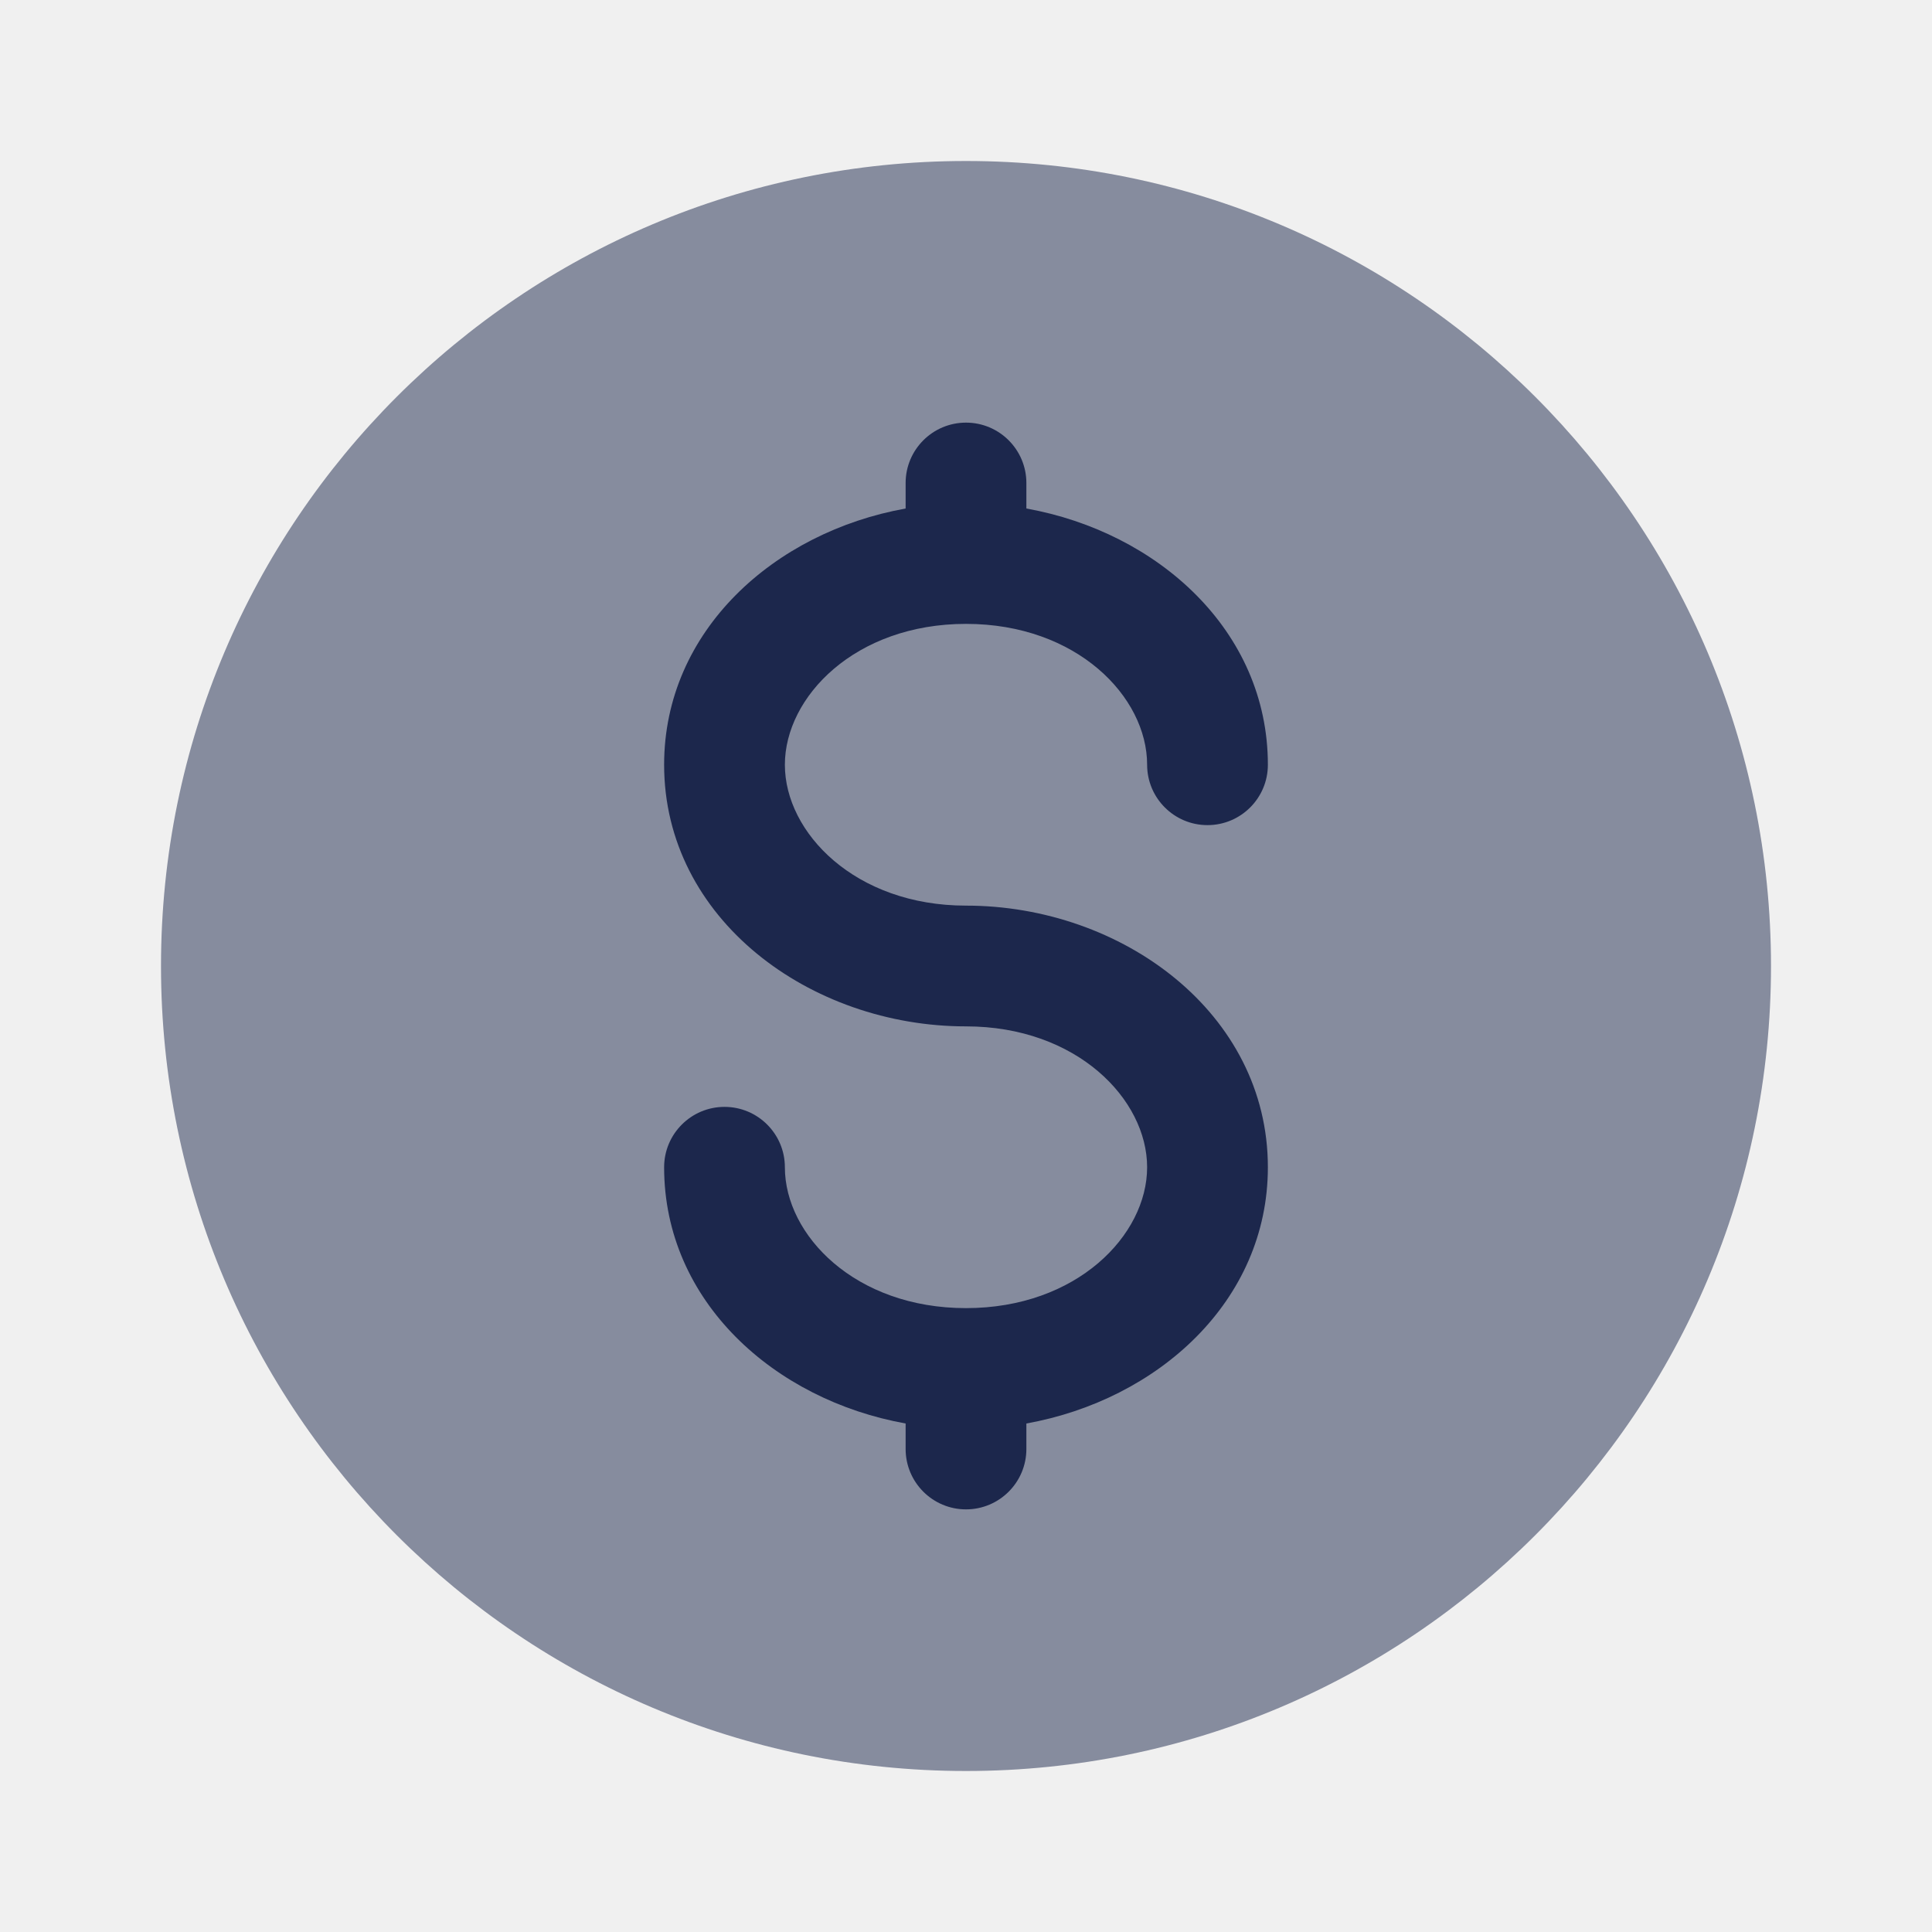
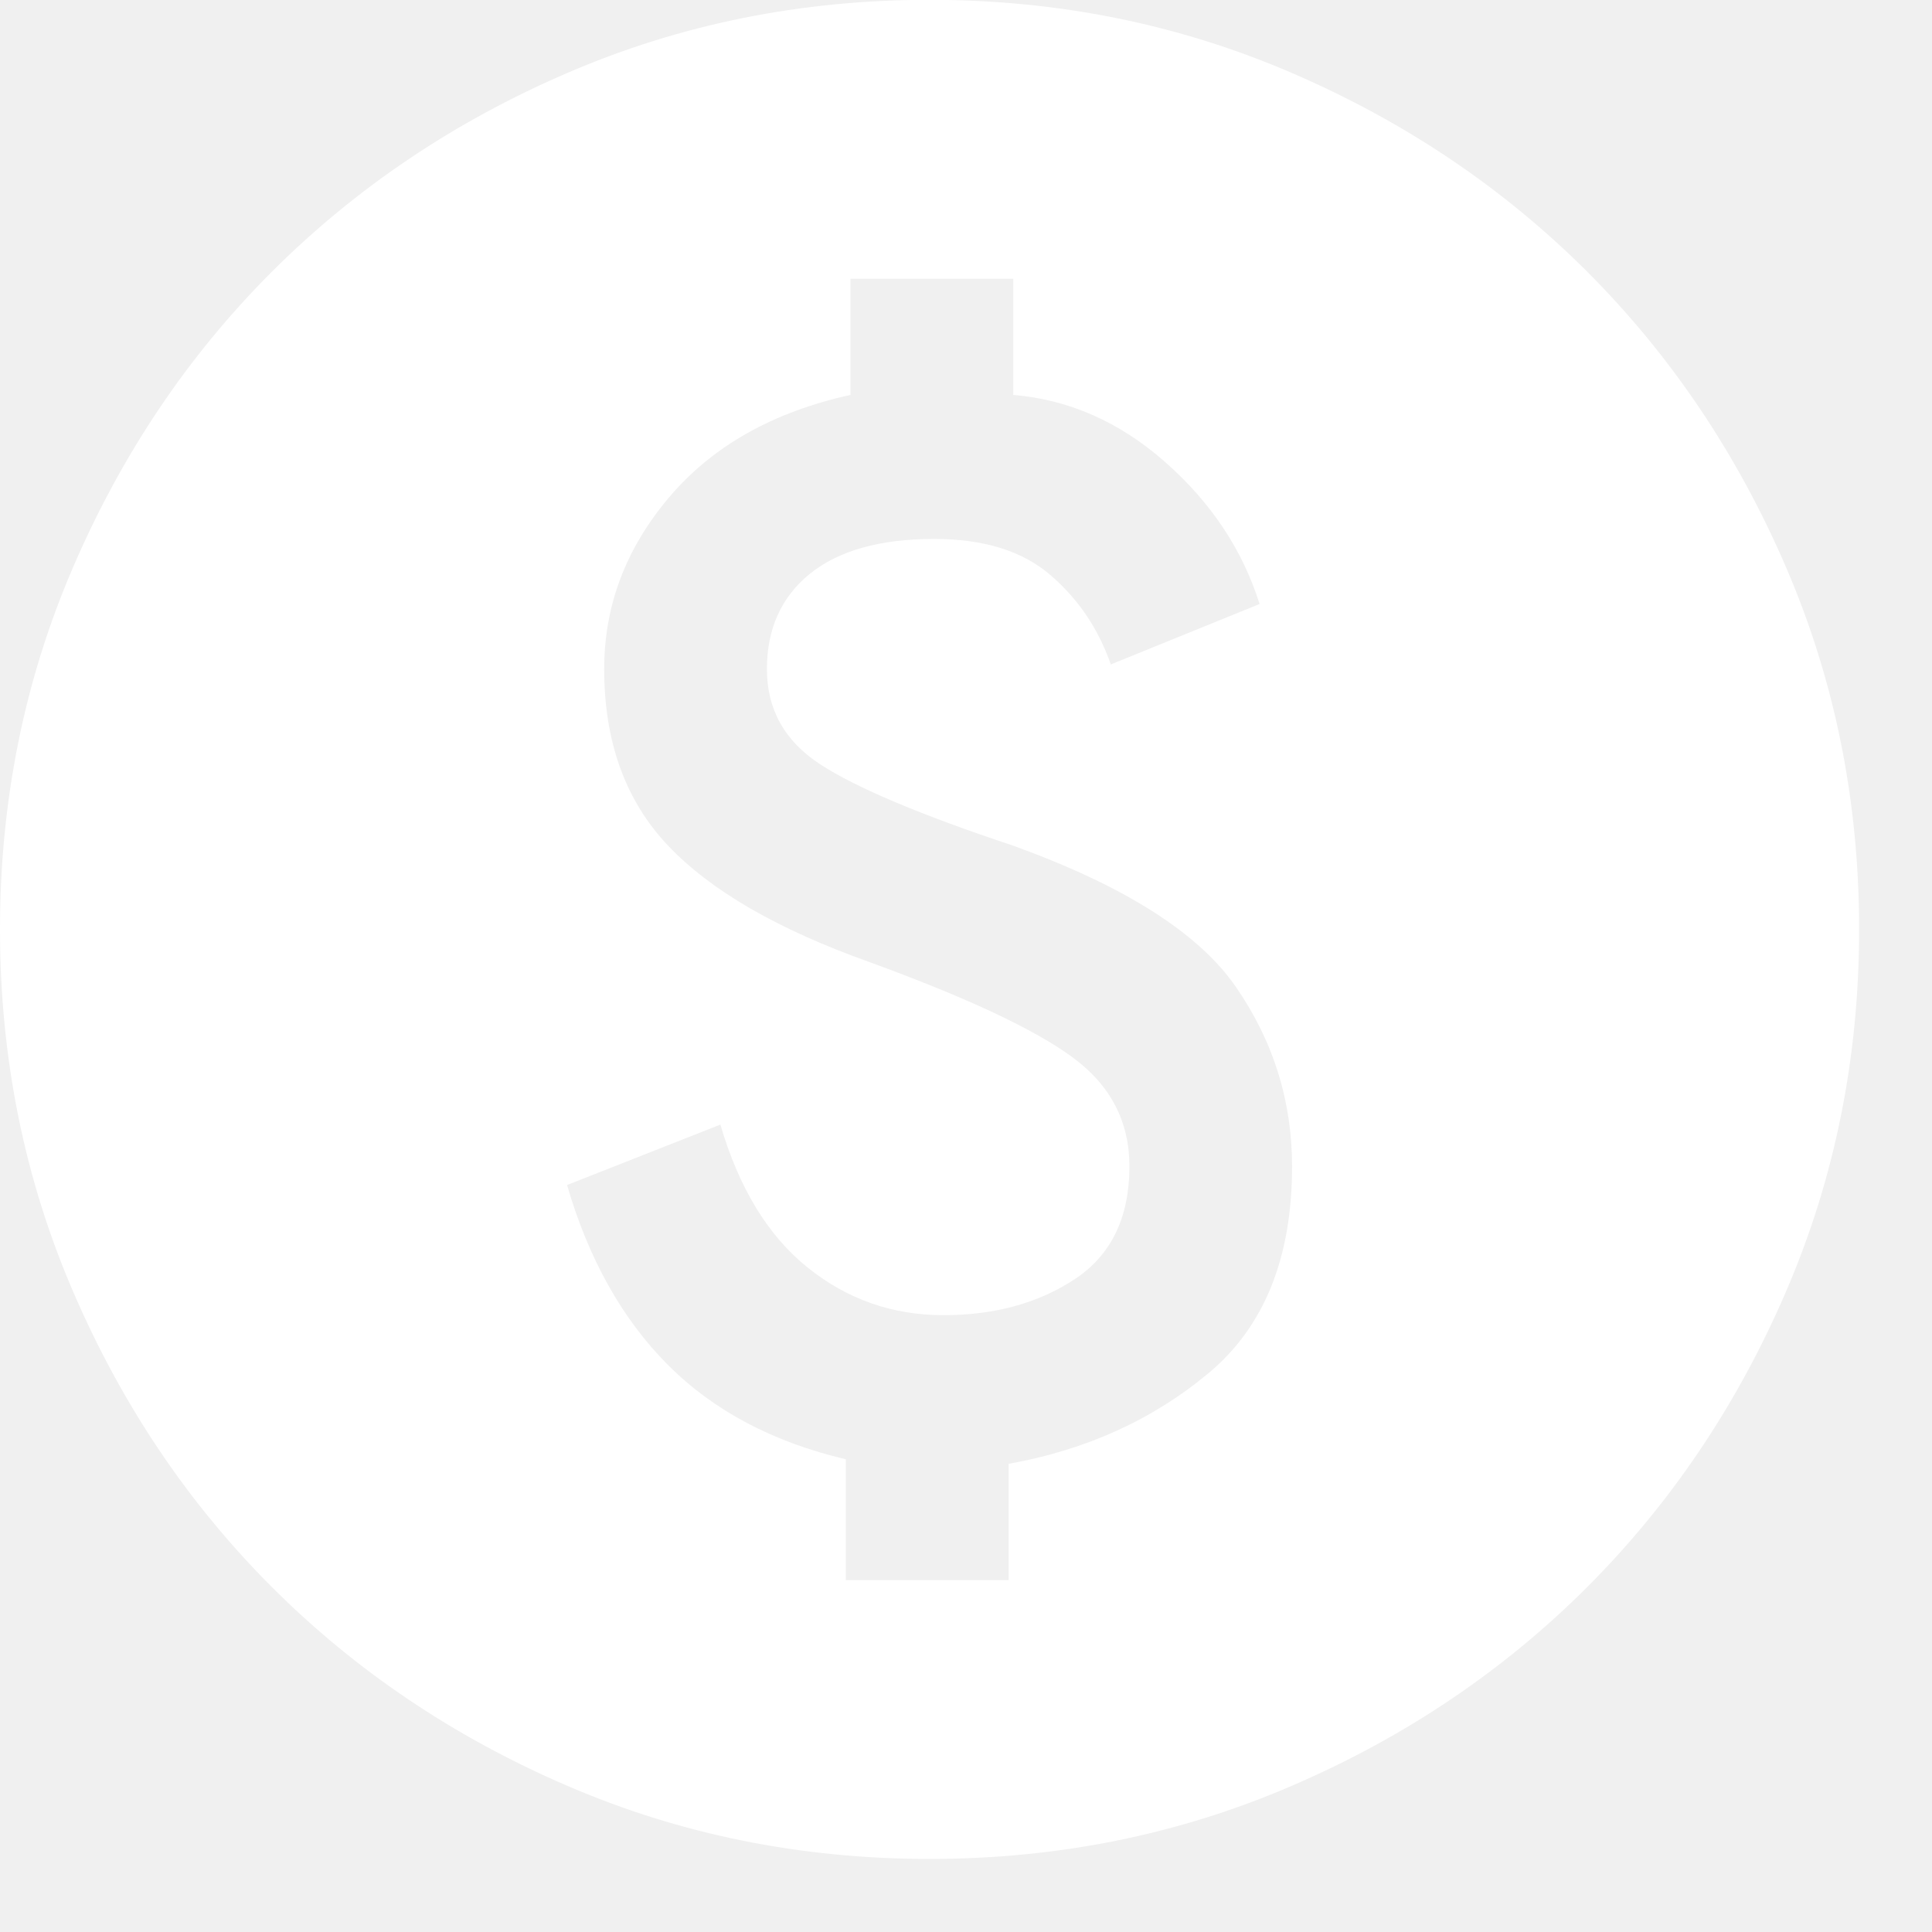
- <svg xmlns="http://www.w3.org/2000/svg" width="800px" height="800px" viewBox="0 0 24 24" fill="none">
-   <path opacity="0.5" fill-rule="evenodd" clip-rule="evenodd" d="M22 12C22 17.523 17.523 22 12 22C6.477 22 2 17.523 2 12C2 6.477 6.477 2 12 2C17.523 2 22 6.477 22 12Z" fill="#1C274C" />
-   <path d="M12.75 6C12.75 5.586 12.414 5.25 12 5.25C11.586 5.25 11.25 5.586 11.25 6V6.317C9.62 6.609 8.25 7.834 8.25 9.5C8.25 11.417 10.063 12.75 12 12.75C13.377 12.75 14.25 13.656 14.25 14.5C14.25 15.344 13.377 16.25 12 16.25C10.623 16.25 9.75 15.344 9.75 14.5C9.75 14.086 9.414 13.75 9 13.75C8.586 13.75 8.25 14.086 8.25 14.5C8.25 16.166 9.62 17.391 11.25 17.683V18C11.25 18.414 11.586 18.75 12 18.75C12.414 18.75 12.75 18.414 12.75 18V17.683C14.38 17.391 15.75 16.166 15.75 14.5C15.75 12.583 13.937 11.25 12 11.25C10.623 11.25 9.75 10.344 9.75 9.5C9.75 8.656 10.623 7.75 12 7.75C13.377 7.75 14.25 8.656 14.25 9.5C14.25 9.914 14.586 10.25 15 10.25C15.414 10.25 15.75 9.914 15.75 9.5C15.75 7.834 14.38 6.609 12.75 6.317V6Z" fill="#1C274C" />
+ <svg xmlns="http://www.w3.org/2000/svg" width="22" height="22" viewBox="0 0 22 22" fill="none">
+   <path d="M9.632 17.993H11.485V16.669C12.367 16.511 13.125 16.167 13.761 15.637C14.396 15.108 14.713 14.323 14.713 13.282C14.713 12.541 14.502 11.862 14.078 11.245C13.655 10.627 12.808 10.089 11.538 9.63C10.479 9.278 9.747 8.969 9.341 8.704C8.935 8.44 8.733 8.078 8.733 7.619C8.733 7.161 8.896 6.799 9.222 6.534C9.549 6.27 10.021 6.137 10.638 6.137C11.203 6.137 11.643 6.274 11.961 6.548C12.279 6.821 12.508 7.161 12.649 7.566L14.343 6.878C14.149 6.261 13.791 5.723 13.271 5.264C12.751 4.805 12.173 4.55 11.538 4.497V3.174H9.685V4.497C8.803 4.691 8.115 5.079 7.621 5.661C7.127 6.243 6.88 6.896 6.88 7.619C6.88 8.448 7.123 9.119 7.608 9.63C8.093 10.142 8.856 10.583 9.897 10.954C11.008 11.359 11.78 11.721 12.212 12.039C12.645 12.356 12.861 12.771 12.861 13.282C12.861 13.864 12.653 14.292 12.239 14.566C11.824 14.839 11.326 14.976 10.744 14.976C10.162 14.976 9.646 14.795 9.196 14.433C8.746 14.072 8.415 13.529 8.203 12.806L6.457 13.494C6.704 14.341 7.088 15.024 7.608 15.545C8.128 16.065 8.803 16.422 9.632 16.617V17.993ZM10.585 21.168C9.121 21.168 7.745 20.89 6.457 20.334C5.169 19.779 4.049 19.025 3.096 18.072C2.143 17.119 1.389 15.999 0.834 14.711C0.278 13.423 0 12.047 0 10.583C0 9.119 0.278 7.743 0.834 6.455C1.389 5.167 2.143 4.047 3.096 3.094C4.049 2.142 5.169 1.387 6.457 0.832C7.745 0.276 9.121 -0.002 10.585 -0.002C12.049 -0.002 13.425 0.276 14.713 0.832C16.001 1.387 17.121 2.142 18.074 3.094C19.026 4.047 19.781 5.167 20.336 6.455C20.892 7.743 21.17 9.119 21.17 10.583C21.17 12.047 20.892 13.423 20.336 14.711C19.781 15.999 19.026 17.119 18.074 18.072C17.121 19.025 16.001 19.779 14.713 20.334C13.425 20.89 12.049 21.168 10.585 21.168Z" fill="white" />
</svg>
